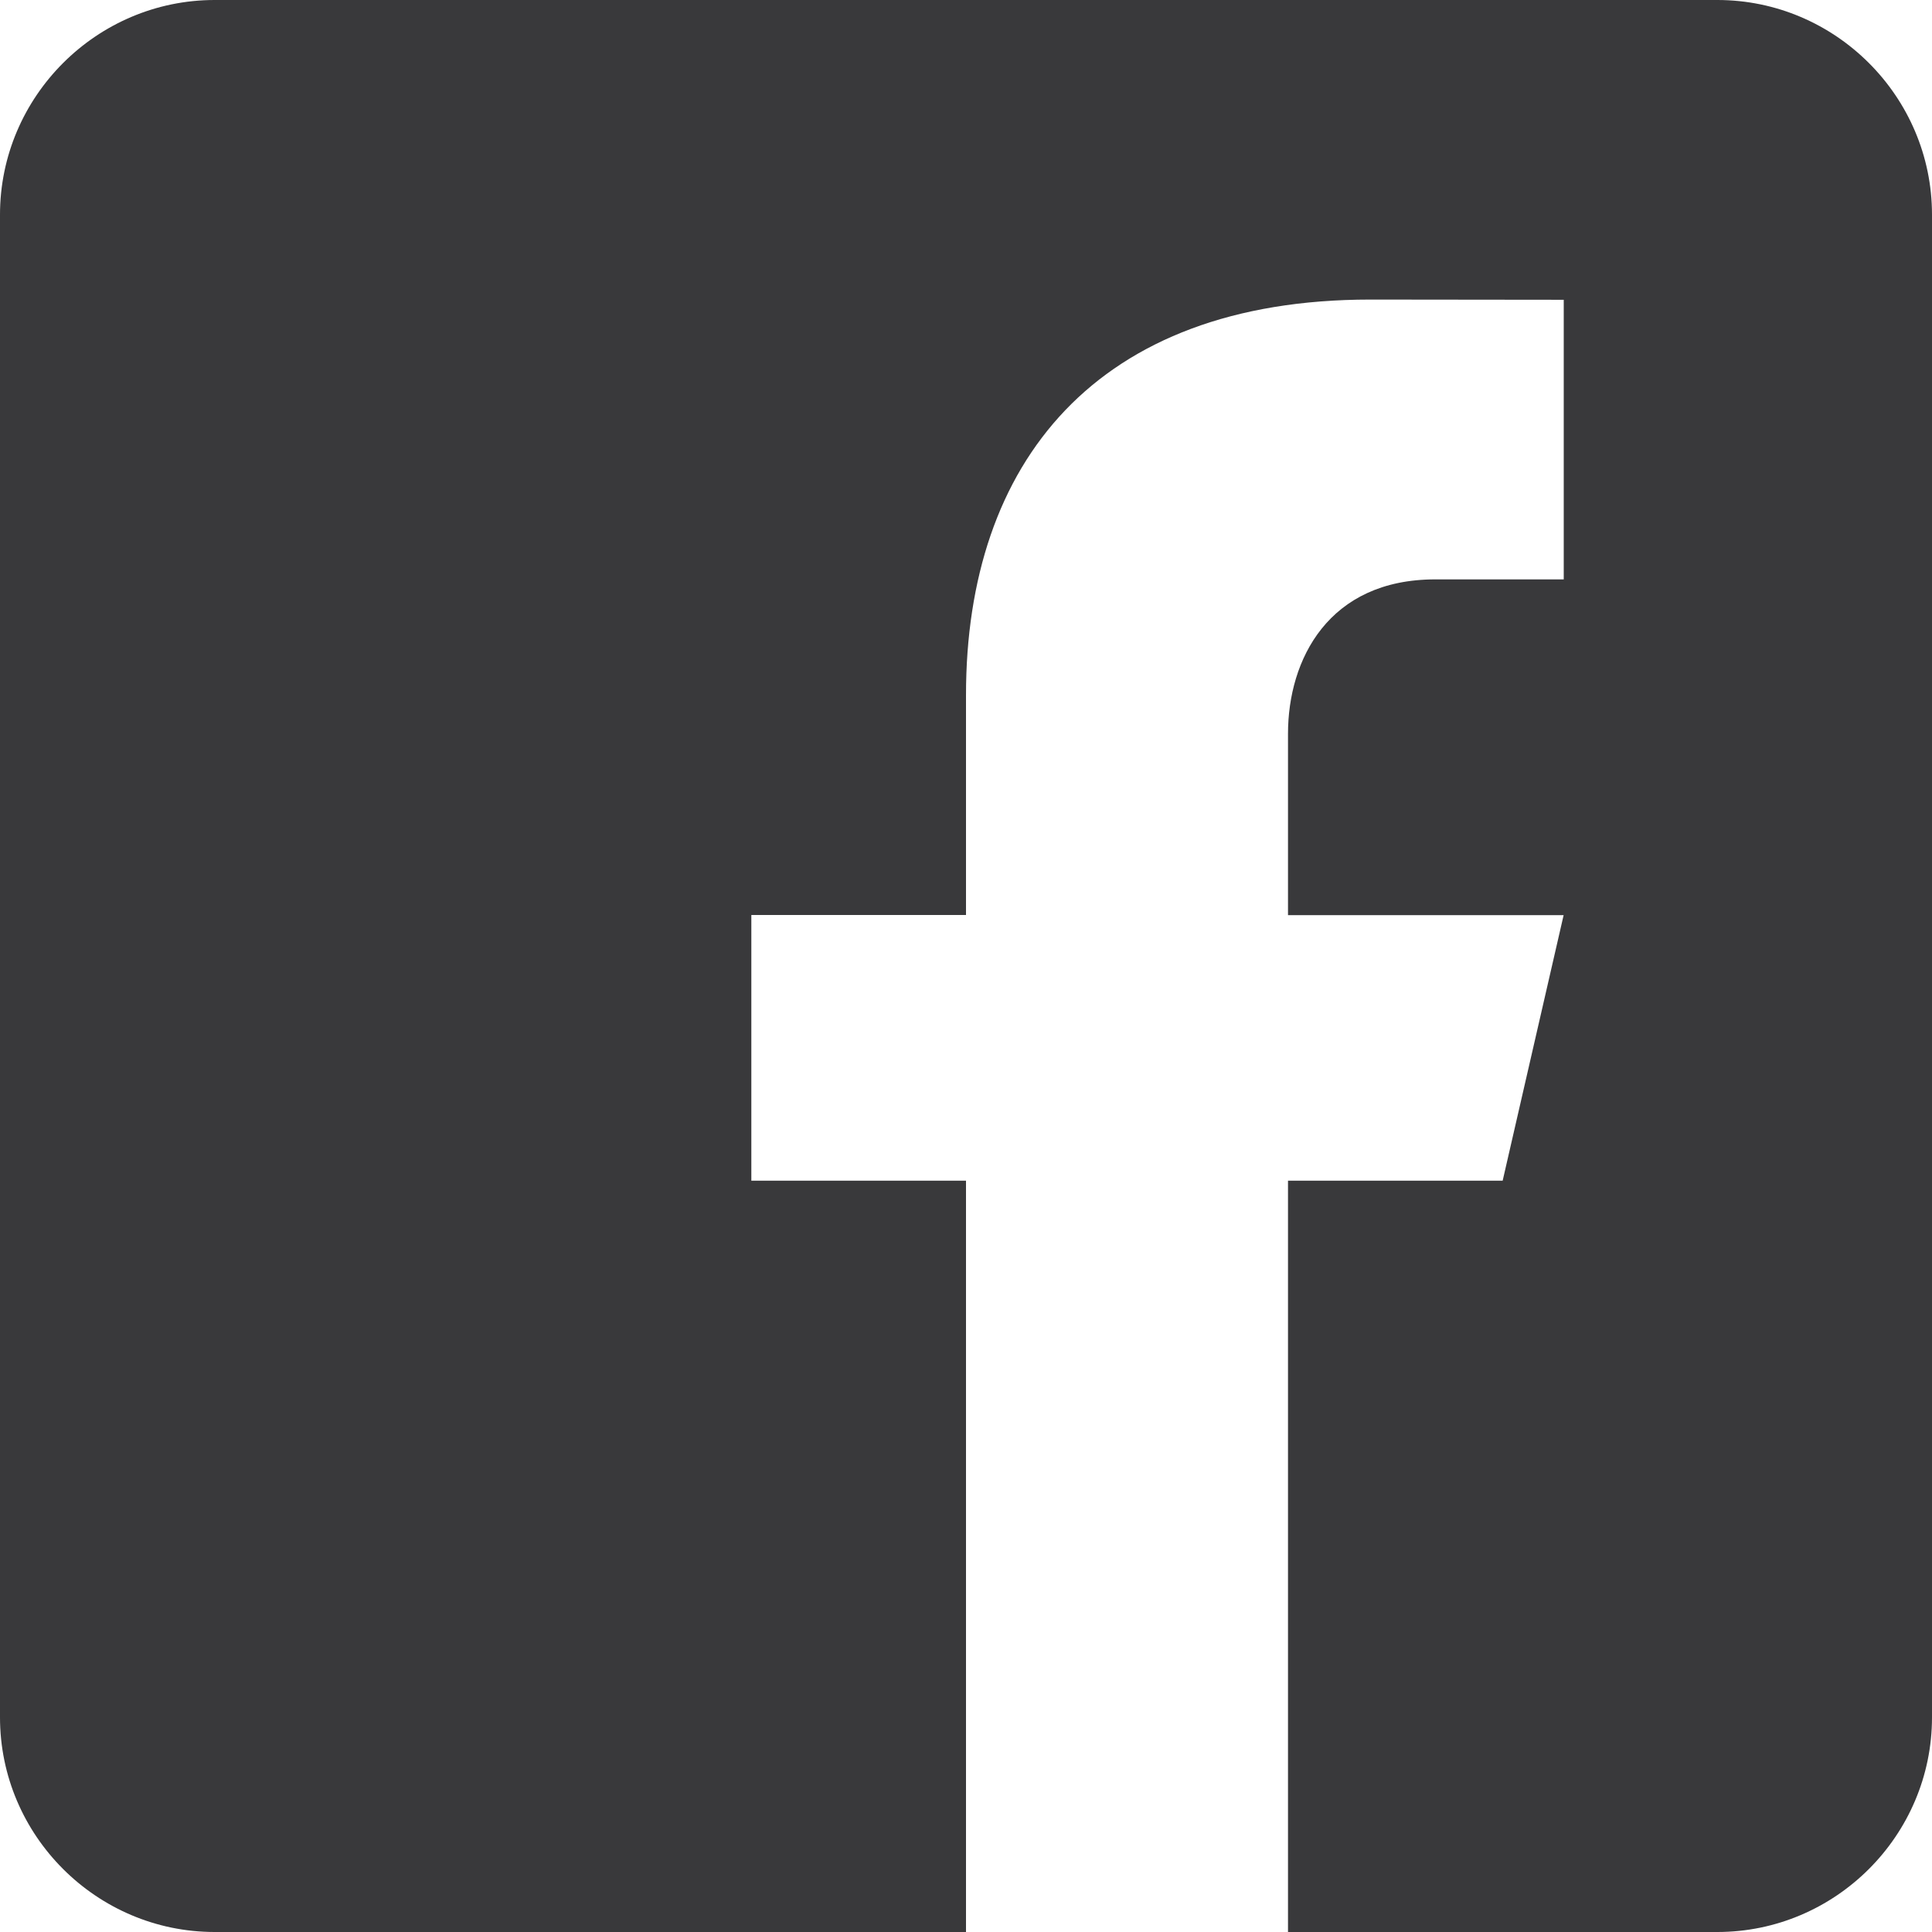
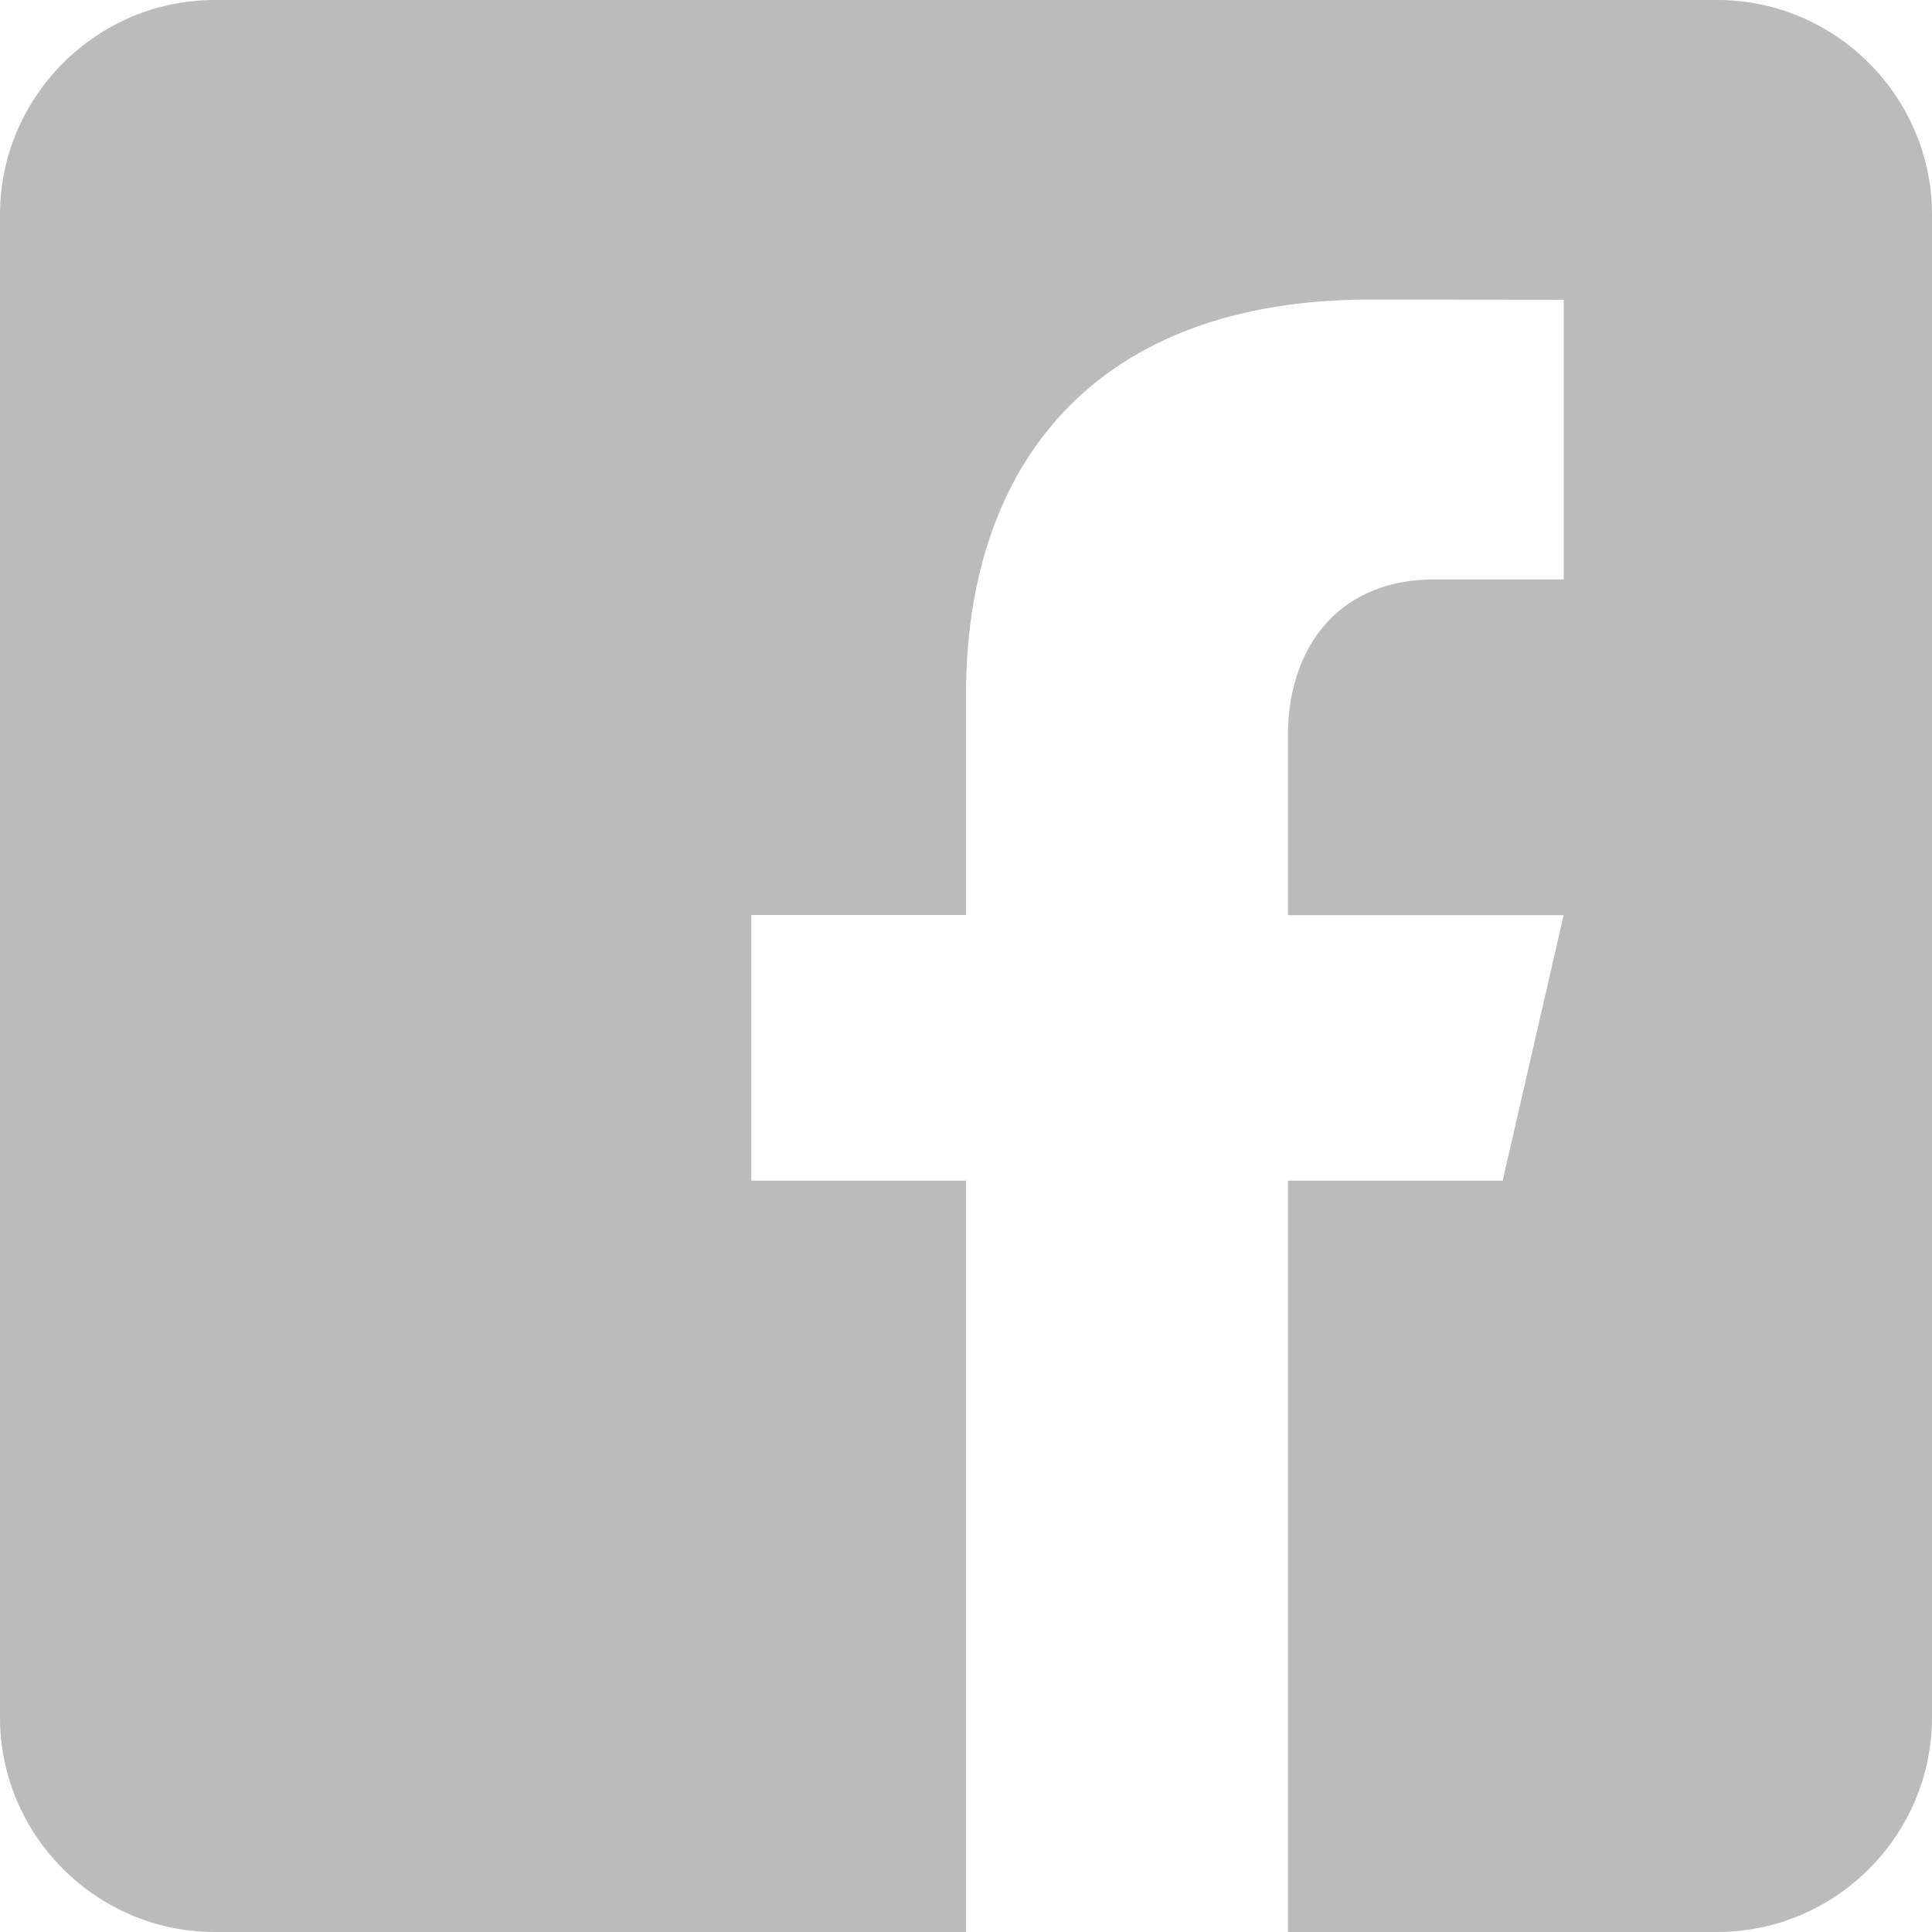
<svg xmlns="http://www.w3.org/2000/svg" id="Facebook" enable-background="new 0 0 20 20" viewBox="0 0 18 18" version="1.1" y="0px" x="0px">
-   <path fill-opacity=".941" fill="#2d2d2f" d="m16 0h-14c-1.1 0-2 0.9-2 2v14c0 1.101 0.9 2 2 2h7v-7h-2v-2.475h2v-2.05c0-2.164 1.212-3.684 3.766-3.684l1.803 0.002v2.605h-1.197c-0.994 0-1.372 0.746-1.372 1.438v1.69h2.568l-0.568 2.474h-2v7h4c1.1 0 2-0.899 2-2v-14c0-1.1-0.9-2-2-2z" />
+   <path fill-opacity="1" fill="#bbbbbb" d="m16 0h-14c-1.1 0-2 0.9-2 2v14c0 1.101 0.9 2 2 2h7v-7h-2v-2.475h2v-2.05c0-2.164 1.212-3.684 3.766-3.684l1.803 0.002v2.605h-1.197c-0.994 0-1.372 0.746-1.372 1.438v1.69h2.568l-0.568 2.474h-2v7h4c1.1 0 2-0.899 2-2v-14c0-1.1-0.9-2-2-2z" />
</svg>
